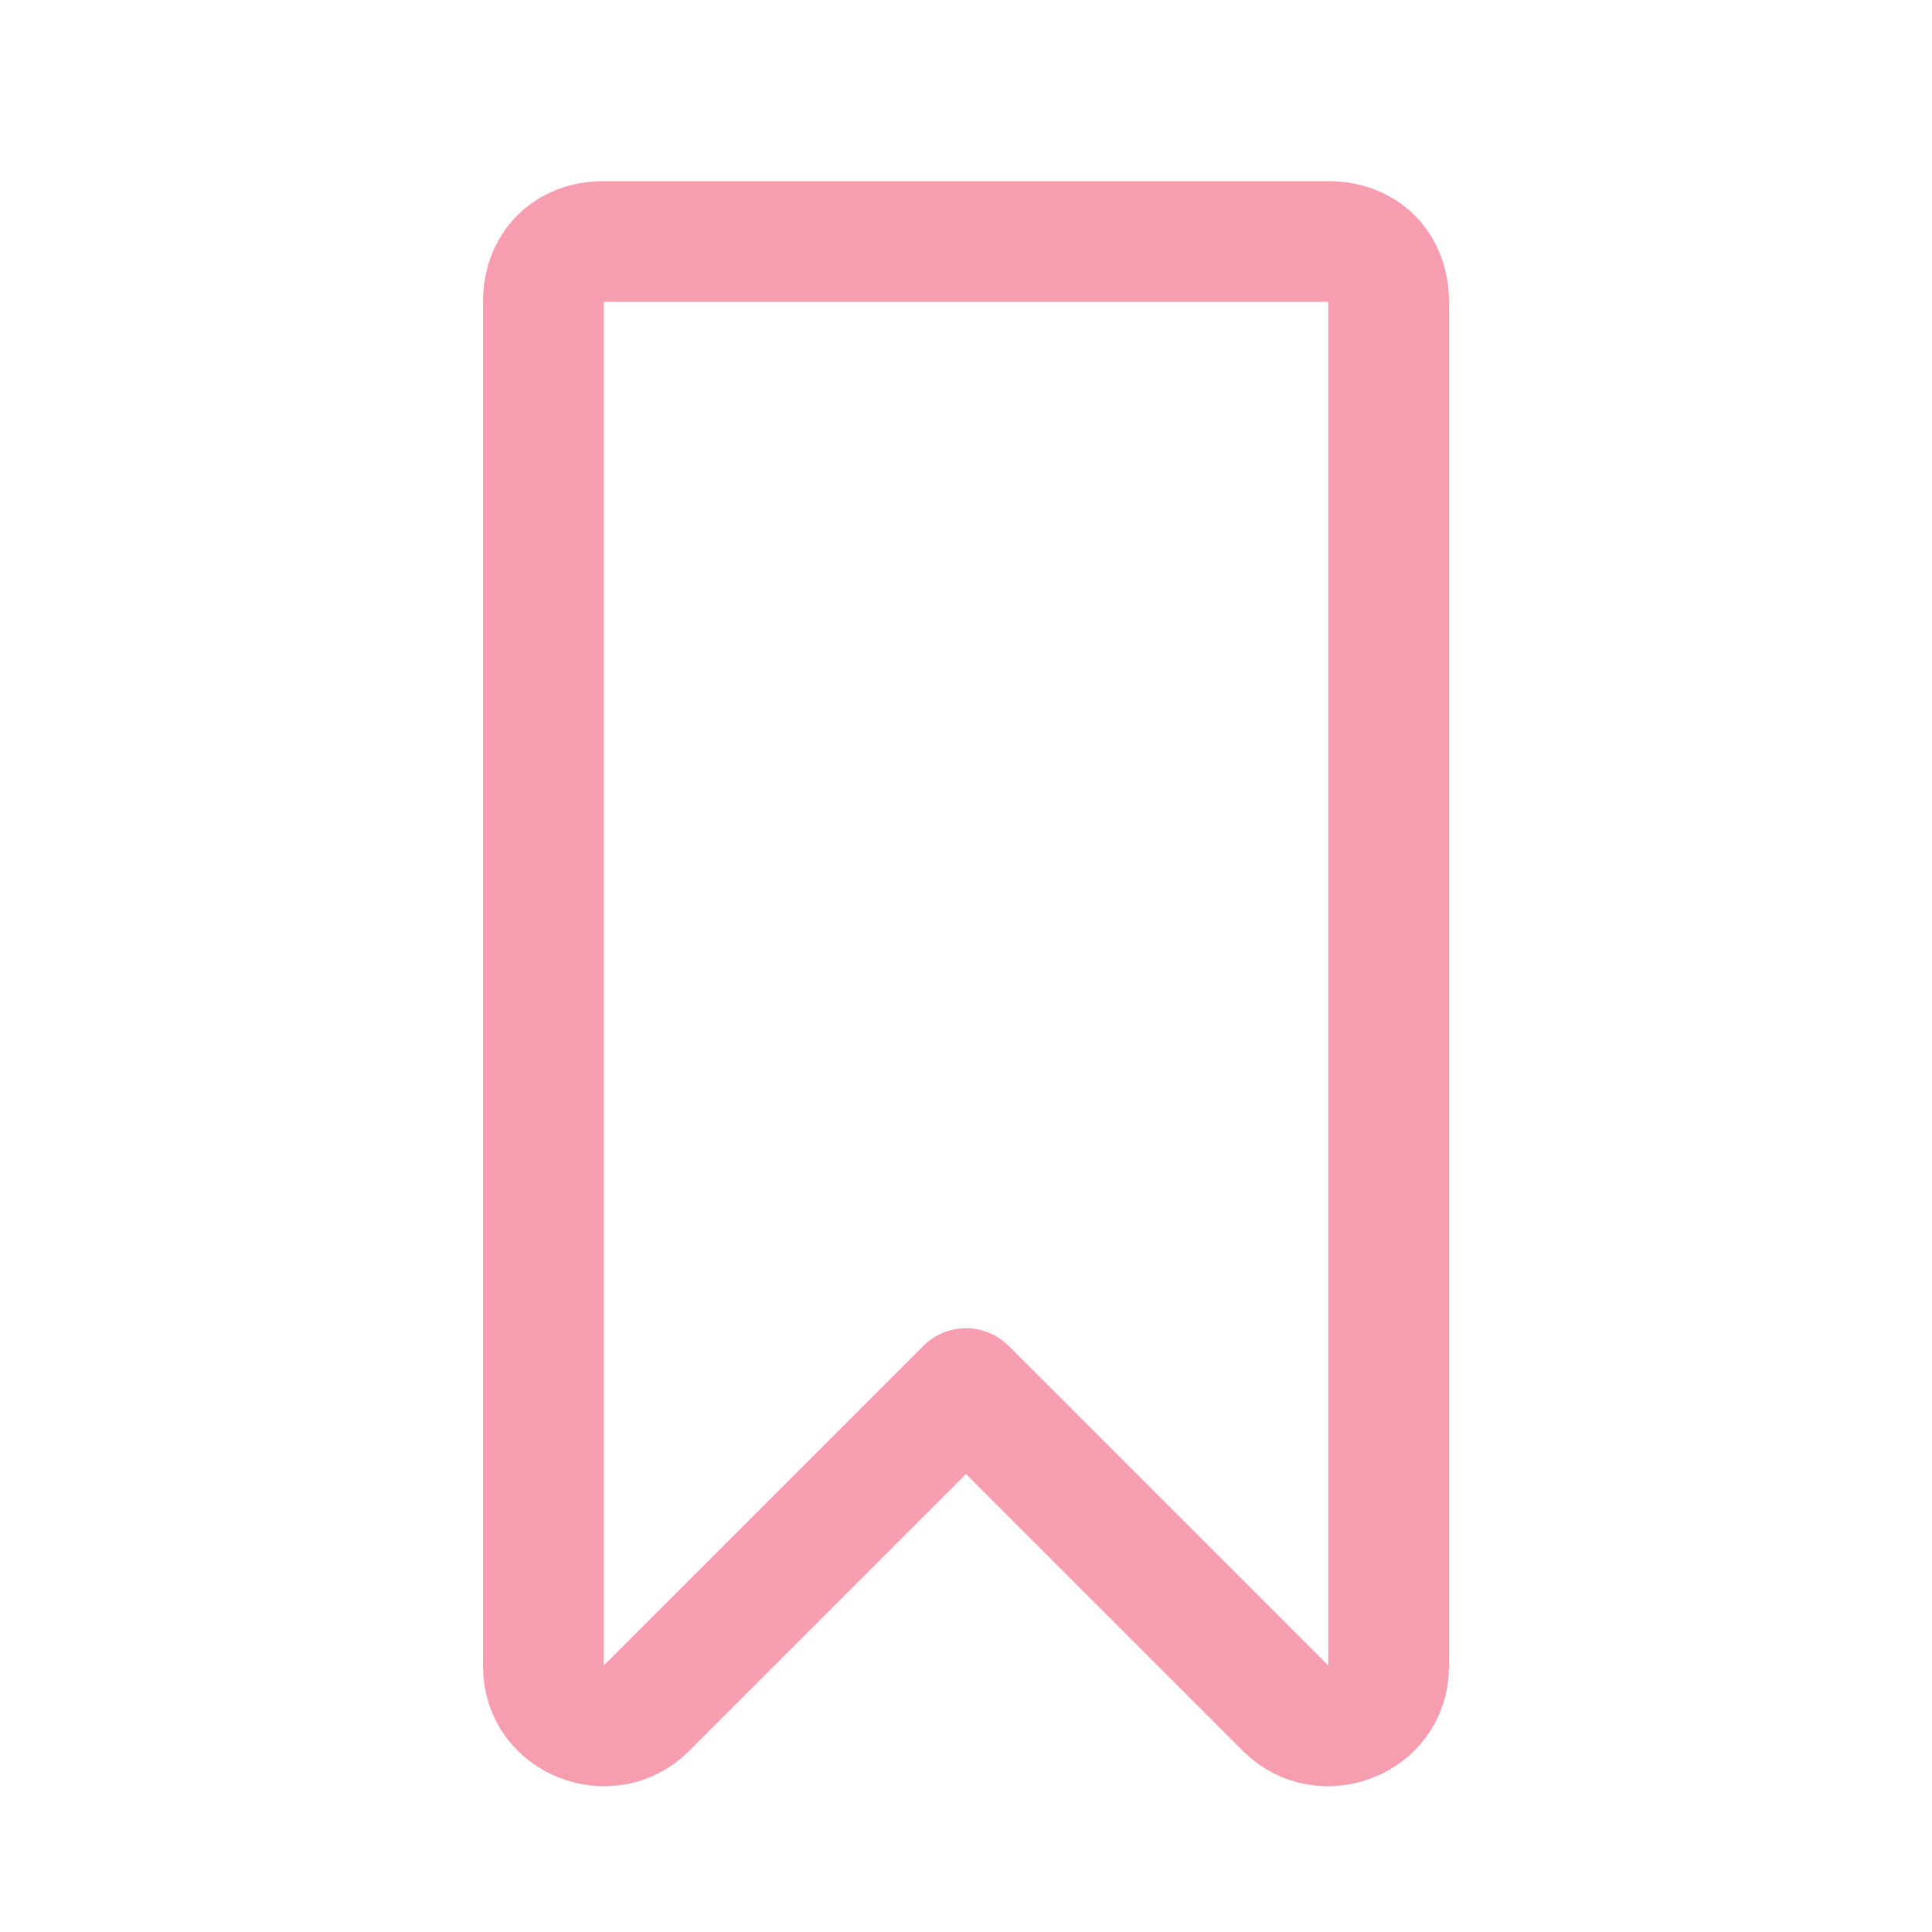
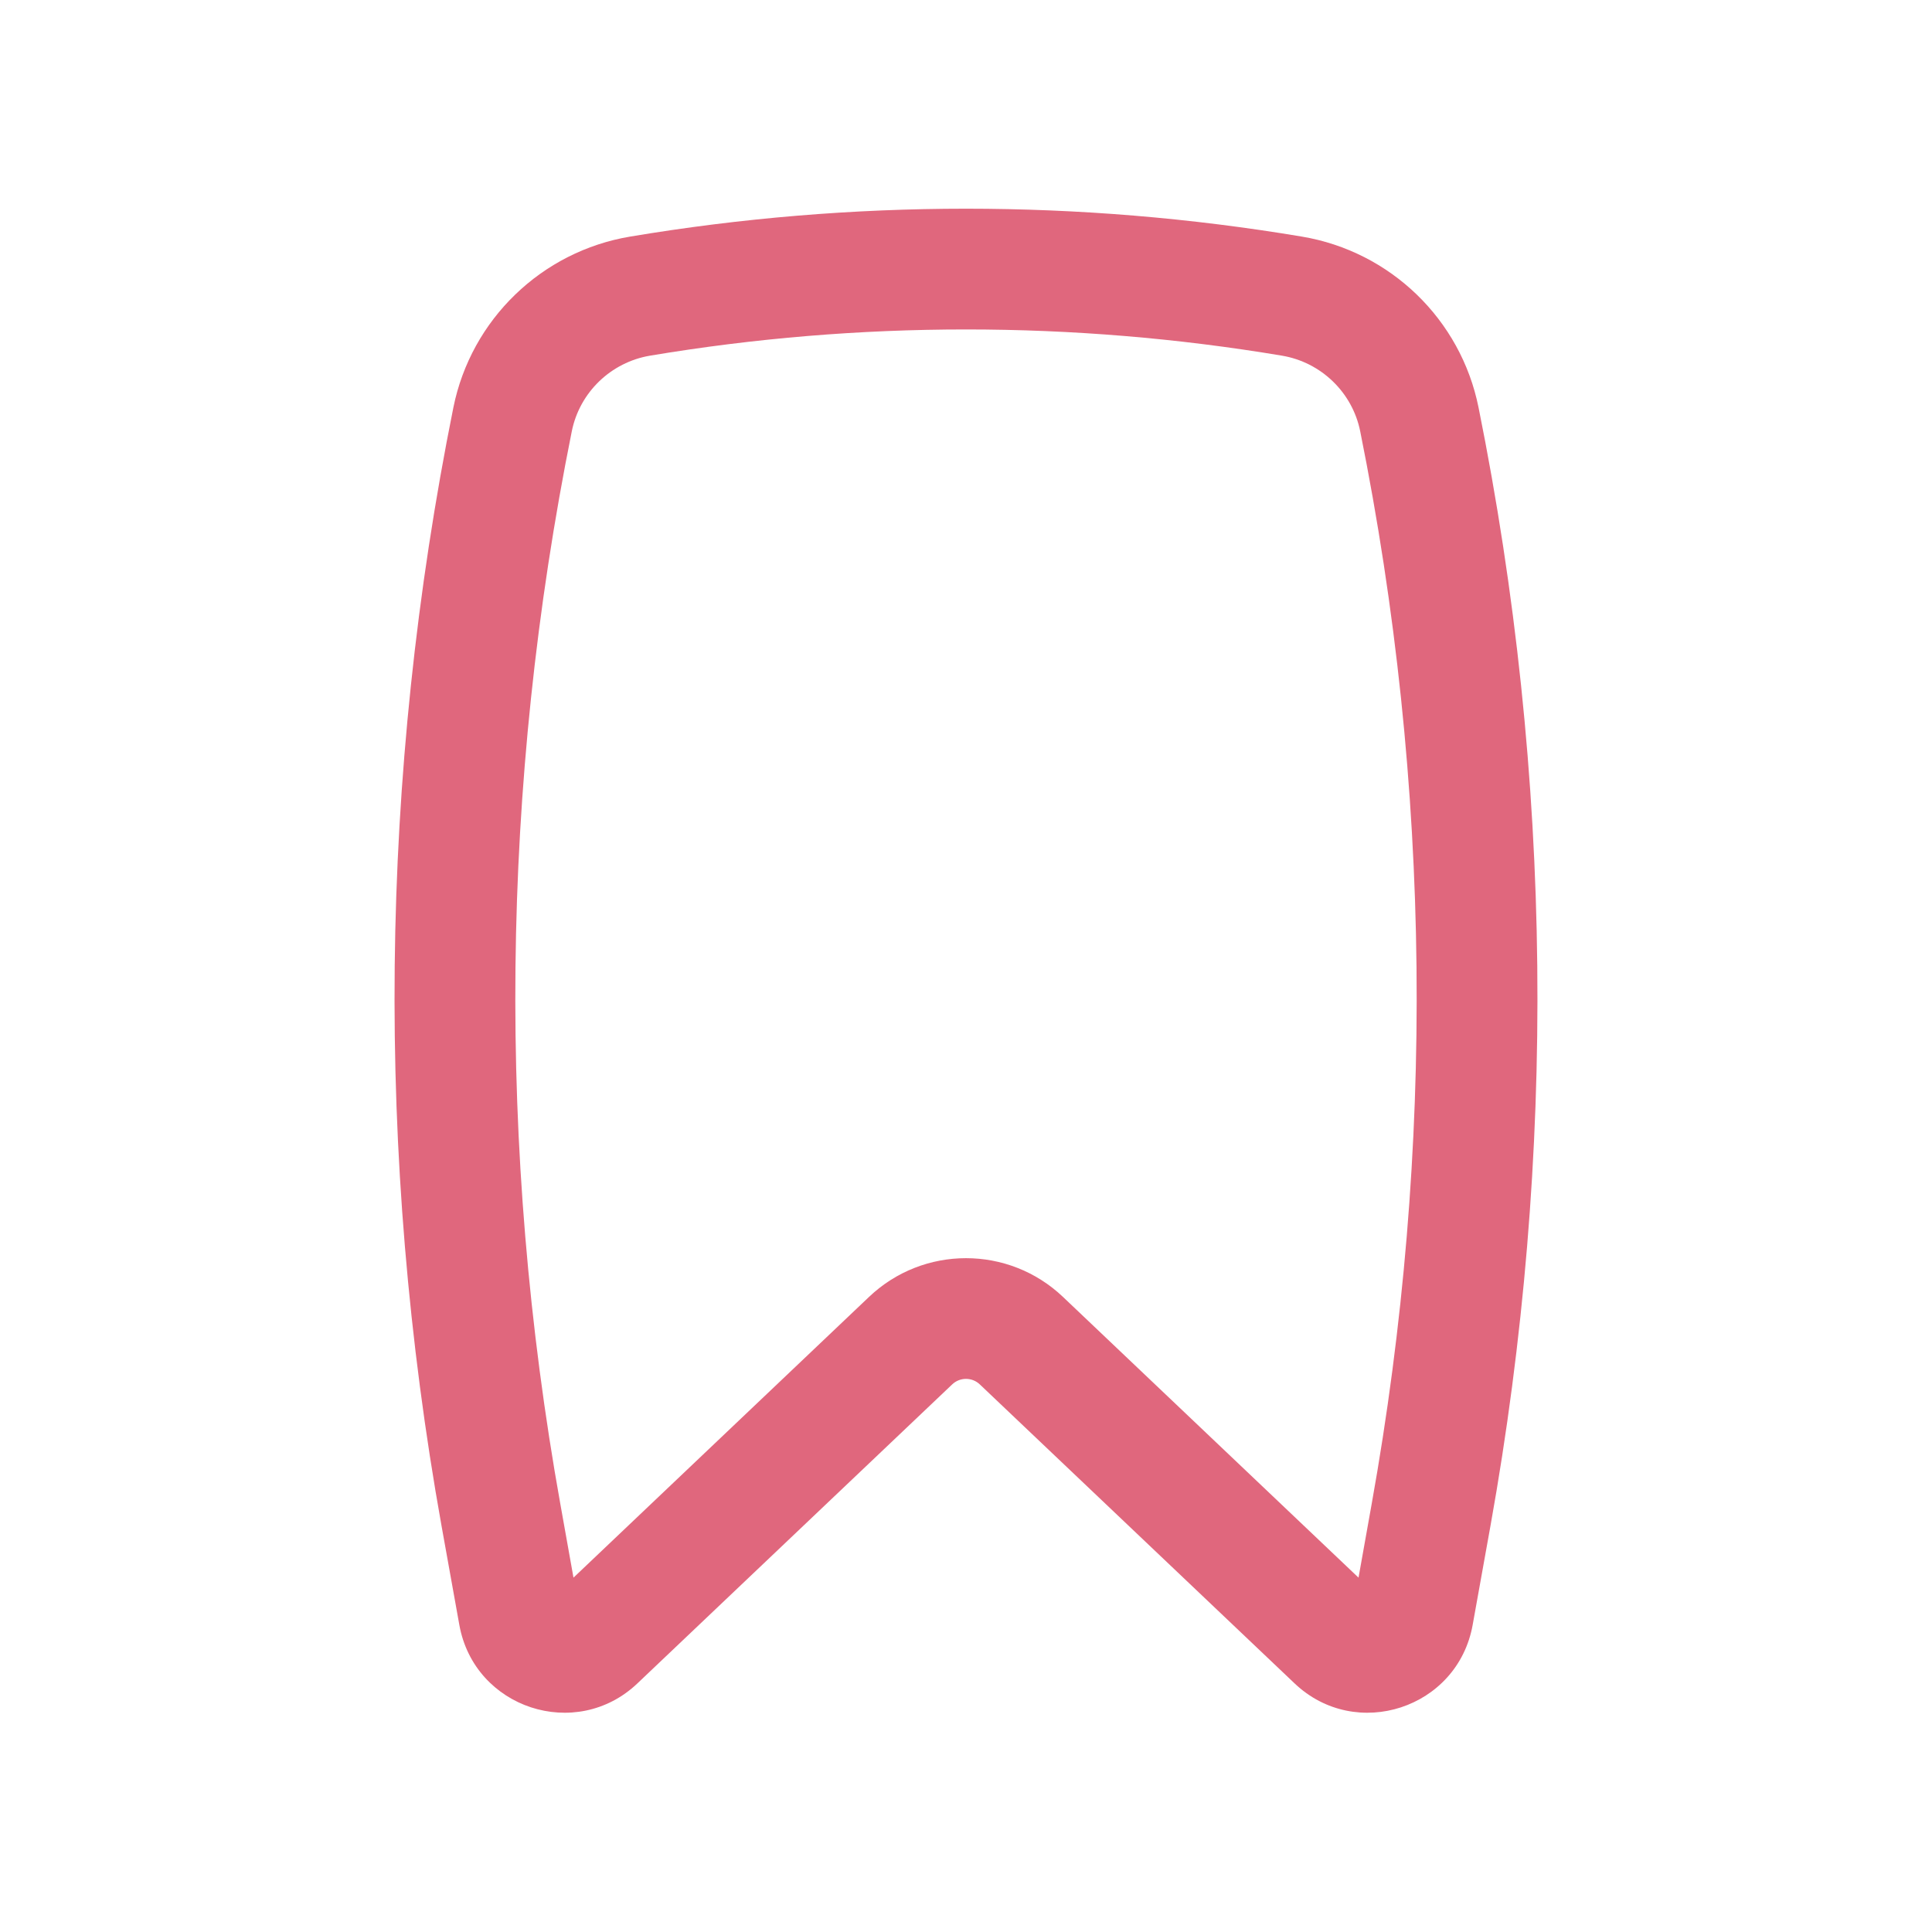
- <svg xmlns="http://www.w3.org/2000/svg" version="1.1" id="Icons" x="0px" y="0px" viewBox="0 0 32 32" style="enable-background:new 0 0 32 32;" xml:space="preserve">
-   <style type="text/css">
- 	.st0{fill:none;stroke:#F69EB0;stroke-width:2;stroke-linecap:round;stroke-linejoin:round;stroke-miterlimit:10;}
- </style>
-   <path class="st0" d="M21.3,28.3L16,23l-5.3,5.3C10.1,28.9,9,28.5,9,27.6V5c0-0.6,0.4-1,1-1h12c0.6,0,1,0.4,1,1v22.6  C23,28.5,21.9,28.9,21.3,28.3z" />
+ <svg xmlns="http://www.w3.org/2000/svg" width="24px" height="24px" viewBox="0 0 24 24" fill="none">
+   <path fill-rule="evenodd" clip-rule="evenodd" d="M15.924 4.418C13.331 3.984 10.669 3.984 8.076 4.418C7.588 4.5 7.2 4.875 7.103 5.358C6.218 9.752 6.17 14.274 6.961 18.685L7.124 19.598L10.795 16.111C11.47 15.469 12.53 15.469 13.205 16.111L16.876 19.598L17.039 18.685C17.83 14.274 17.782 9.752 16.897 5.358C16.8 4.875 16.412 4.5 15.924 4.418ZM7.828 2.939C10.585 2.477 13.415 2.477 16.172 2.939C17.271 3.123 18.147 3.967 18.367 5.062C19.29 9.641 19.34 14.352 18.516 18.95L18.294 20.185C18.108 21.222 16.844 21.637 16.081 20.911L12.172 17.198C12.076 17.106 11.924 17.106 11.828 17.198L7.919 20.911C7.156 21.637 5.892 21.222 5.706 20.185L5.484 18.95C4.66 14.352 4.71 9.641 5.632 5.062C5.853 3.967 6.729 3.123 7.828 2.939Z" fill="#e0677d" />
</svg>
